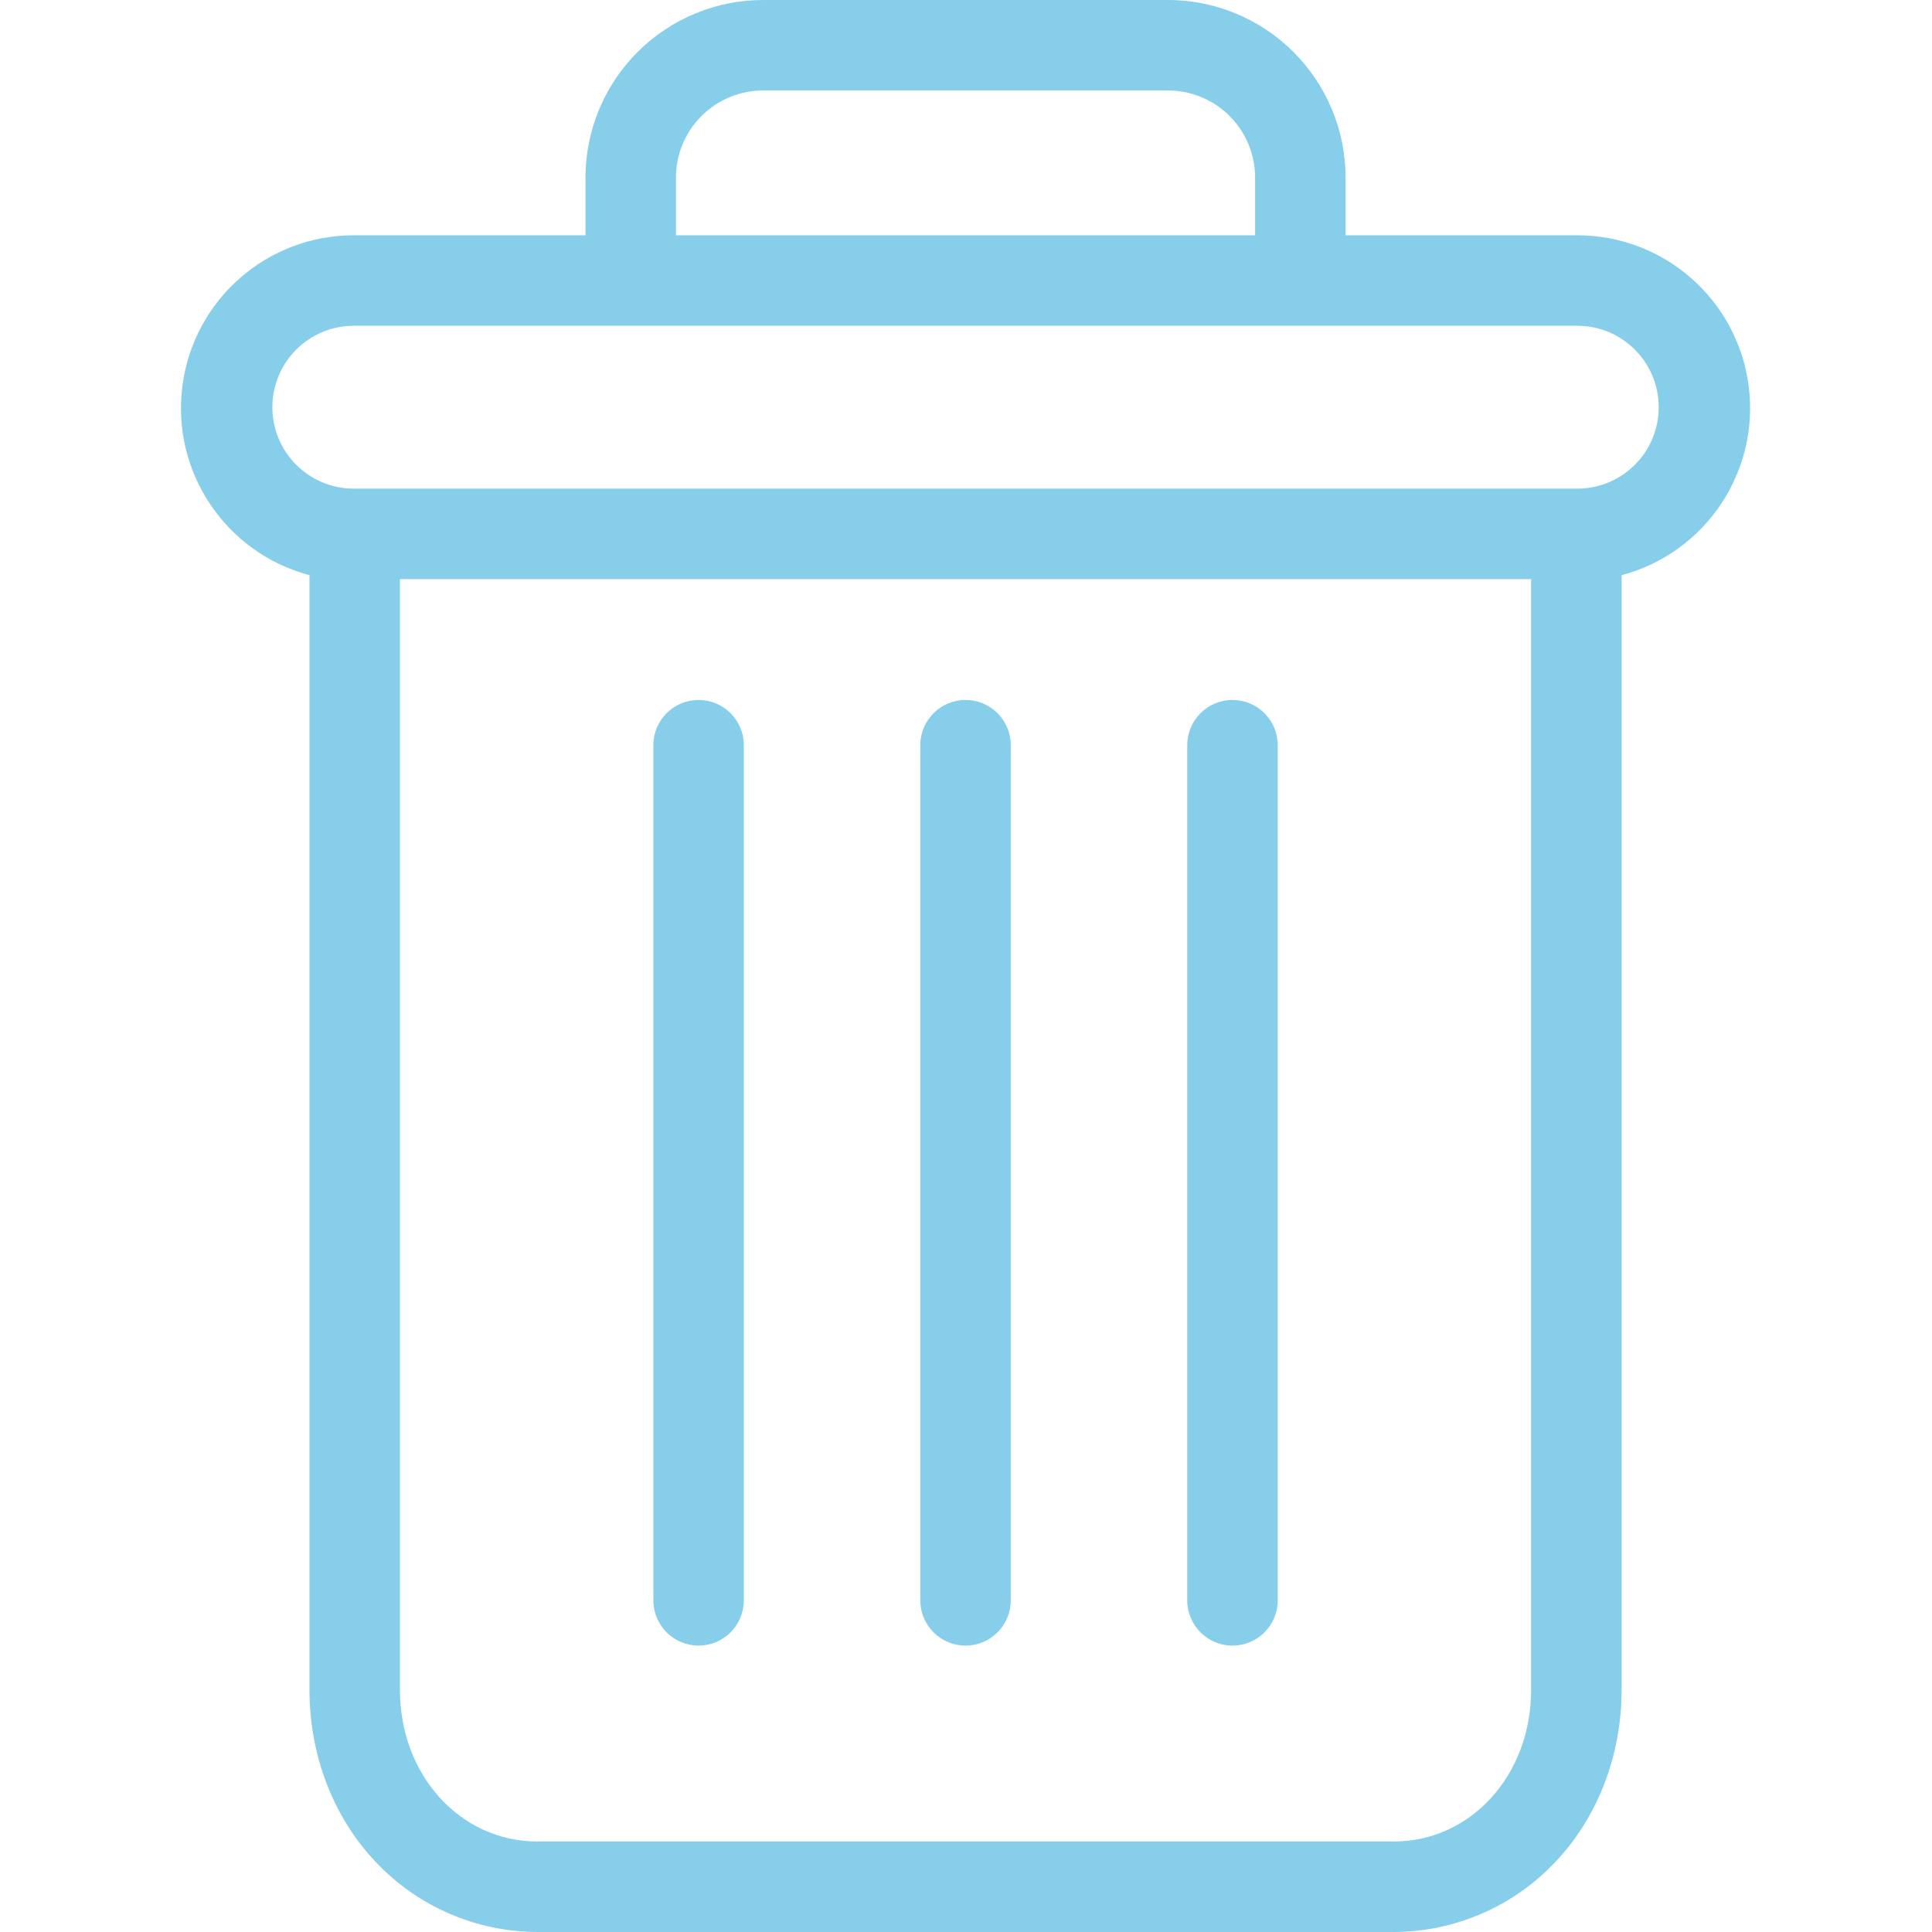
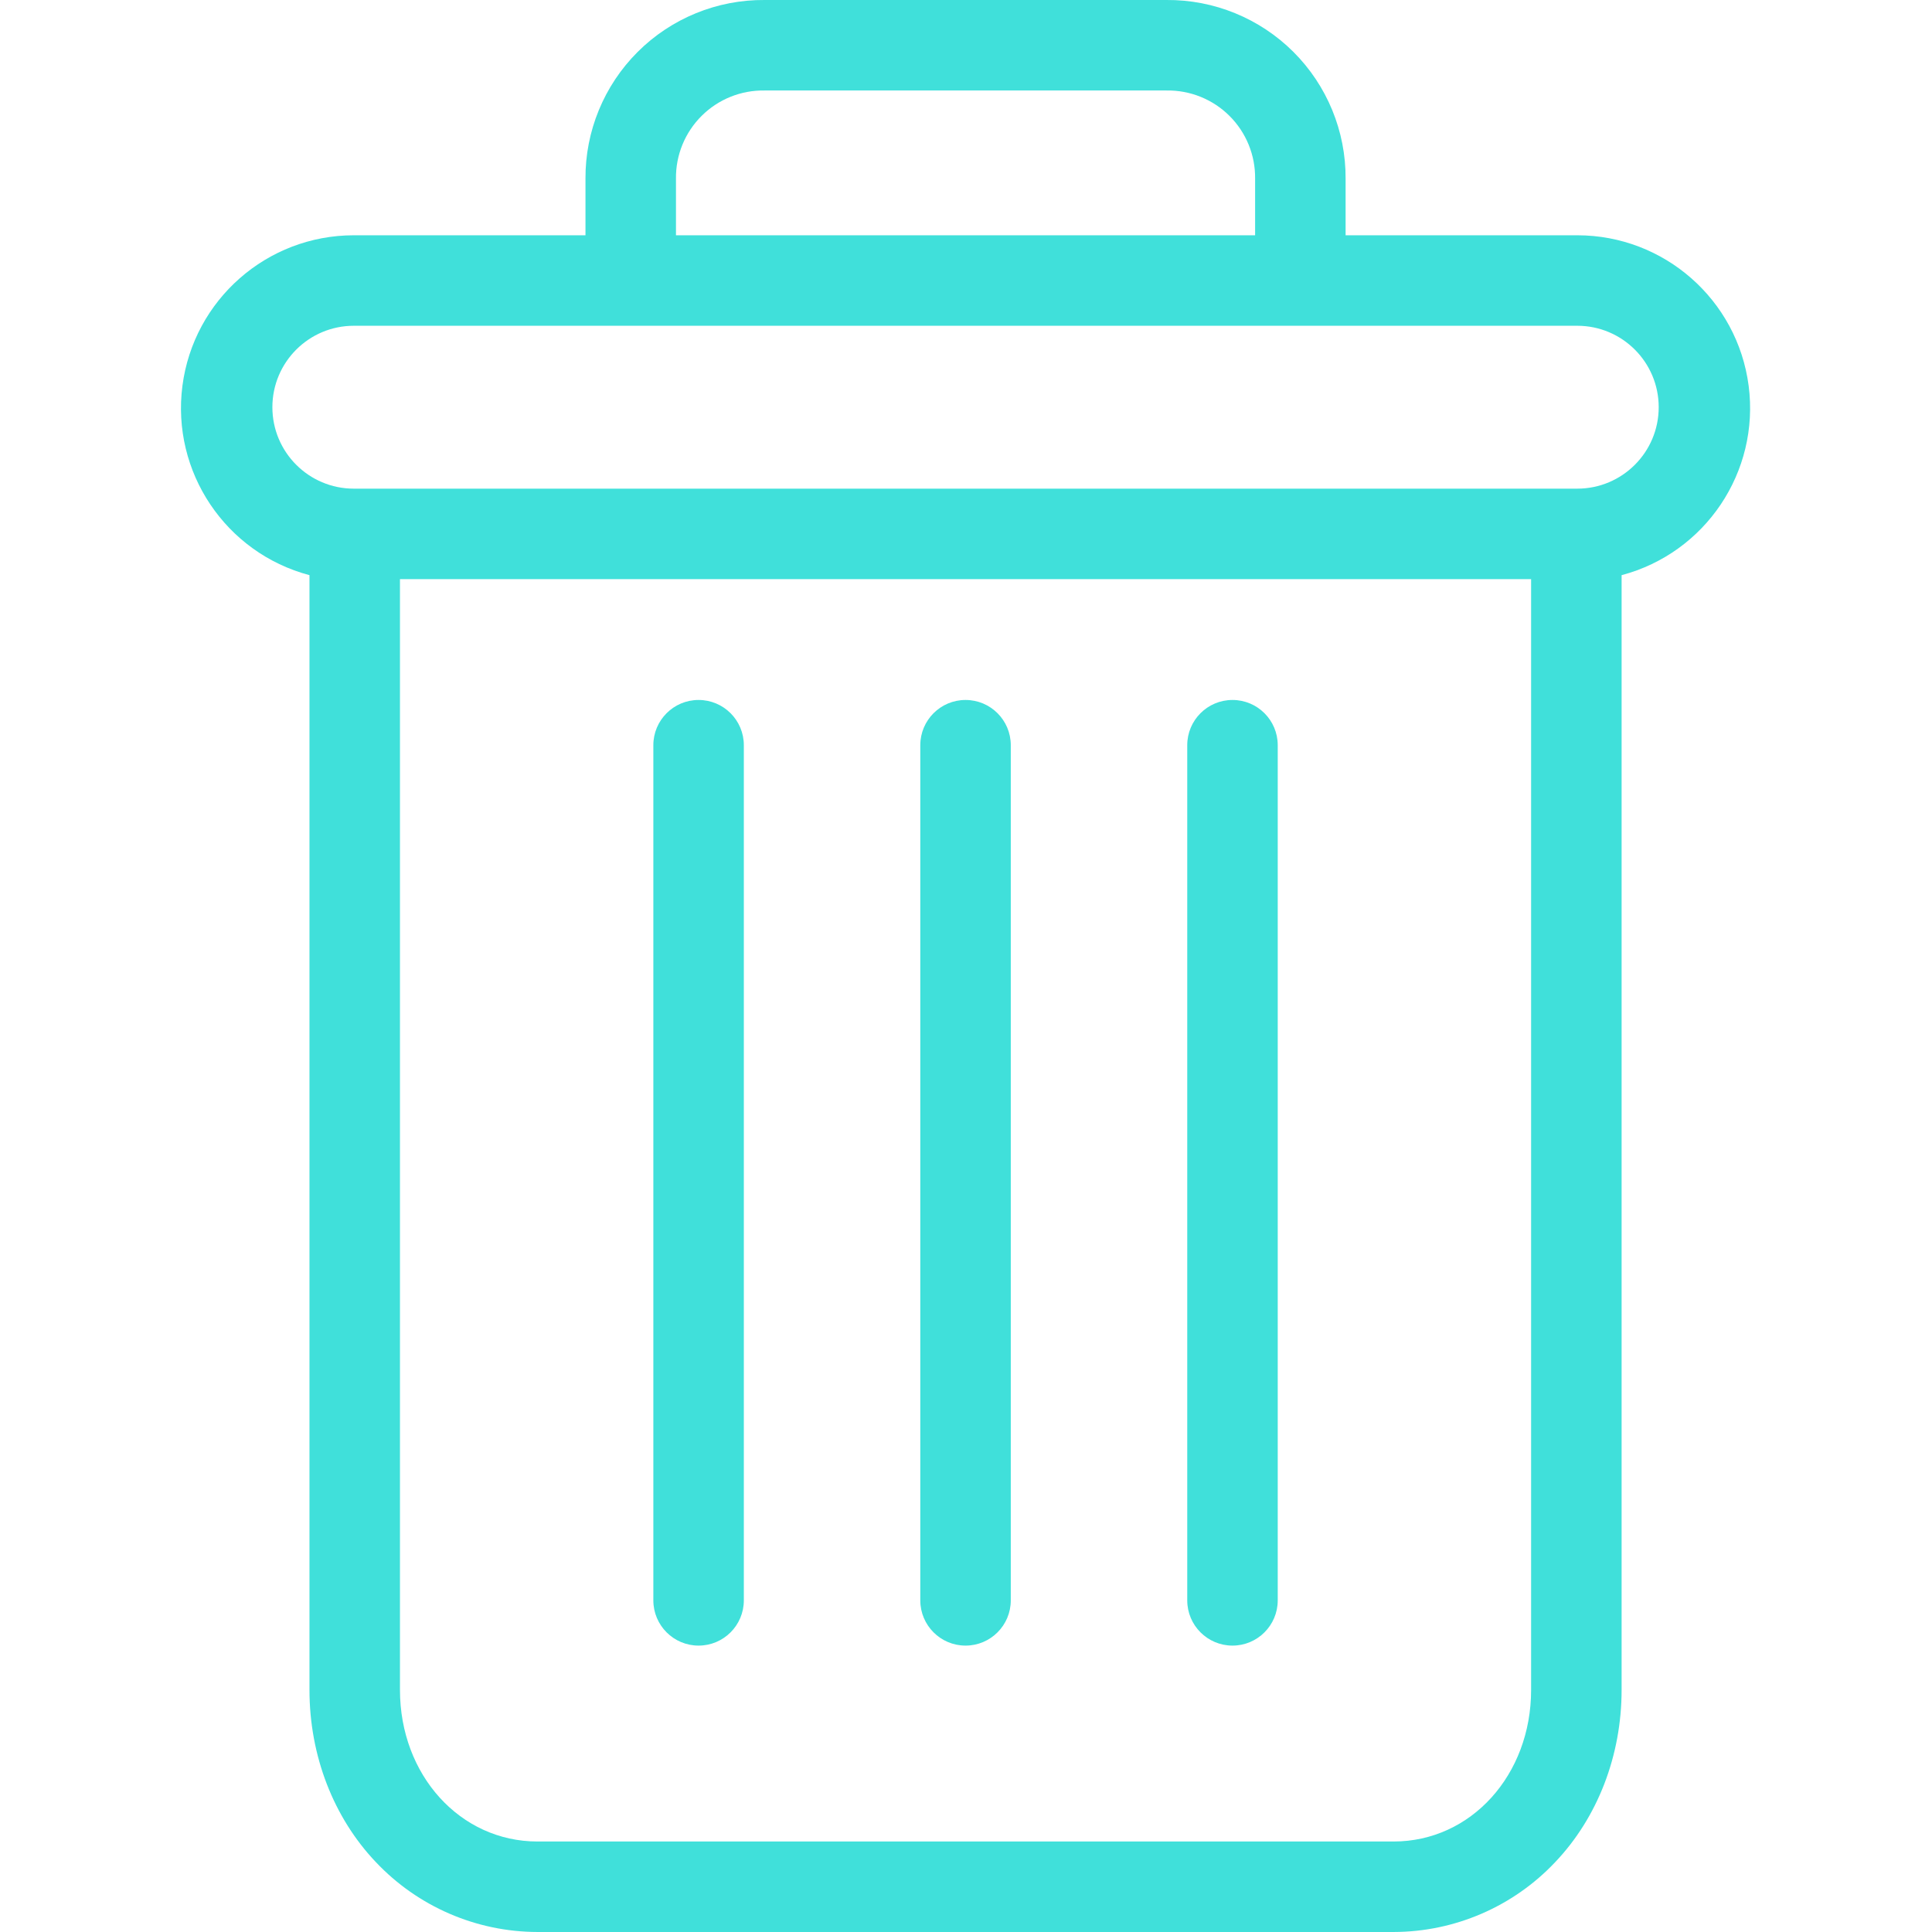
<svg xmlns="http://www.w3.org/2000/svg" width="569.333" height="569.333" viewBox="-40 0 427 427.001" overflow="hidden">
-   <path d="M232.398 154.703C226.875 154.703 222.398 159.18 222.398 164.703L222.398 353.703C222.398 359.223 226.875 363.703 232.398 363.703 237.922 363.703 242.398 359.223 242.398 353.703L242.398 164.703C242.398 159.18 237.922 154.703 232.398 154.703Z" fill="#87CEEB" />
-   <path d="M114.398 154.703C108.875 154.703 104.398 159.18 104.398 164.703L104.398 353.703C104.398 359.223 108.875 363.703 114.398 363.703 119.922 363.703 124.398 359.223 124.398 353.703L124.398 164.703C124.398 159.18 119.922 154.703 114.398 154.703Z" fill="#87CEEB" />
-   <path d="M28.398 127.121 28.398 373.5C28.398 388.063 33.738 401.738 43.066 411.551 52.352 421.391 65.273 426.977 78.797 427L268 427C281.527 426.977 294.449 421.391 303.73 411.551 313.059 401.738 318.398 388.063 318.398 373.5L318.398 127.121C336.941 122.199 348.957 104.285 346.477 85.258 343.992 66.234 327.785 52.004 308.598 52L257.398 52 257.398 39.5C257.457 28.988 253.301 18.895 245.859 11.469 238.418 4.047 228.309-0.086 217.797 0L129 0C118.488-0.086 108.379 4.047 100.938 11.469 93.496 18.895 89.34 28.988 89.398 39.5L89.398 52 38.199 52C19.012 52.004 2.805 66.234 0.32 85.258-2.16 104.285 9.855 122.199 28.398 127.121ZM268 407 78.797 407C61.699 407 48.398 392.313 48.398 373.5L48.398 128 298.398 128 298.398 373.5C298.398 392.313 285.098 407 268 407ZM109.398 39.5C109.332 34.293 111.379 29.281 115.074 25.605 118.766 21.93 123.789 19.91 129 20L217.797 20C223.008 19.91 228.031 21.93 231.723 25.605 235.418 29.277 237.465 34.293 237.398 39.5L237.398 52 109.398 52ZM38.199 72 308.598 72C318.539 72 326.598 80.059 326.598 90 326.598 99.941 318.539 108 308.598 108L38.199 108C28.258 108 20.199 99.941 20.199 90 20.199 80.059 28.258 72 38.199 72Z" fill="#87CEEB" />
-   <path d="M173.398 154.703C167.875 154.703 163.398 159.18 163.398 164.703L163.398 353.703C163.398 359.223 167.875 363.703 173.398 363.703 178.922 363.703 183.398 359.223 183.398 353.703L183.398 164.703C183.398 159.18 178.922 154.703 173.398 154.703Z" fill="#87CEEB" />
+   <path d="M232.398 154.703C226.875 154.703 222.398 159.18 222.398 164.703L222.398 353.703C222.398 359.223 226.875 363.703 232.398 363.703 237.922 363.703 242.398 359.223 242.398 353.703L242.398 164.703C242.398 159.18 237.922 154.703 232.398 154.703Z" fill="#40E0DA" />
+   <path d="M114.398 154.703C108.875 154.703 104.398 159.18 104.398 164.703L104.398 353.703C104.398 359.223 108.875 363.703 114.398 363.703 119.922 363.703 124.398 359.223 124.398 353.703L124.398 164.703C124.398 159.18 119.922 154.703 114.398 154.703Z" fill="#40E0DA" />
+   <path d="M28.398 127.121 28.398 373.5C28.398 388.063 33.738 401.738 43.066 411.551 52.352 421.391 65.273 426.977 78.797 427L268 427C281.527 426.977 294.449 421.391 303.73 411.551 313.059 401.738 318.398 388.063 318.398 373.5L318.398 127.121C336.941 122.199 348.957 104.285 346.477 85.258 343.992 66.234 327.785 52.004 308.598 52L257.398 52 257.398 39.5C257.457 28.988 253.301 18.895 245.859 11.469 238.418 4.047 228.309-0.086 217.797 0L129 0C118.488-0.086 108.379 4.047 100.938 11.469 93.496 18.895 89.34 28.988 89.398 39.5L89.398 52 38.199 52C19.012 52.004 2.805 66.234 0.32 85.258-2.16 104.285 9.855 122.199 28.398 127.121ZM268 407 78.797 407C61.699 407 48.398 392.313 48.398 373.5L48.398 128 298.398 128 298.398 373.5C298.398 392.313 285.098 407 268 407ZM109.398 39.5C109.332 34.293 111.379 29.281 115.074 25.605 118.766 21.93 123.789 19.91 129 20L217.797 20C223.008 19.91 228.031 21.93 231.723 25.605 235.418 29.277 237.465 34.293 237.398 39.5L237.398 52 109.398 52ZM38.199 72 308.598 72C318.539 72 326.598 80.059 326.598 90 326.598 99.941 318.539 108 308.598 108L38.199 108C28.258 108 20.199 99.941 20.199 90 20.199 80.059 28.258 72 38.199 72Z" fill="#40E0DA" />
+   <path d="M173.398 154.703C167.875 154.703 163.398 159.18 163.398 164.703L163.398 353.703C163.398 359.223 167.875 363.703 173.398 363.703 178.922 363.703 183.398 359.223 183.398 353.703L183.398 164.703C183.398 159.18 178.922 154.703 173.398 154.703Z" fill="#40E0DA" />
</svg>
